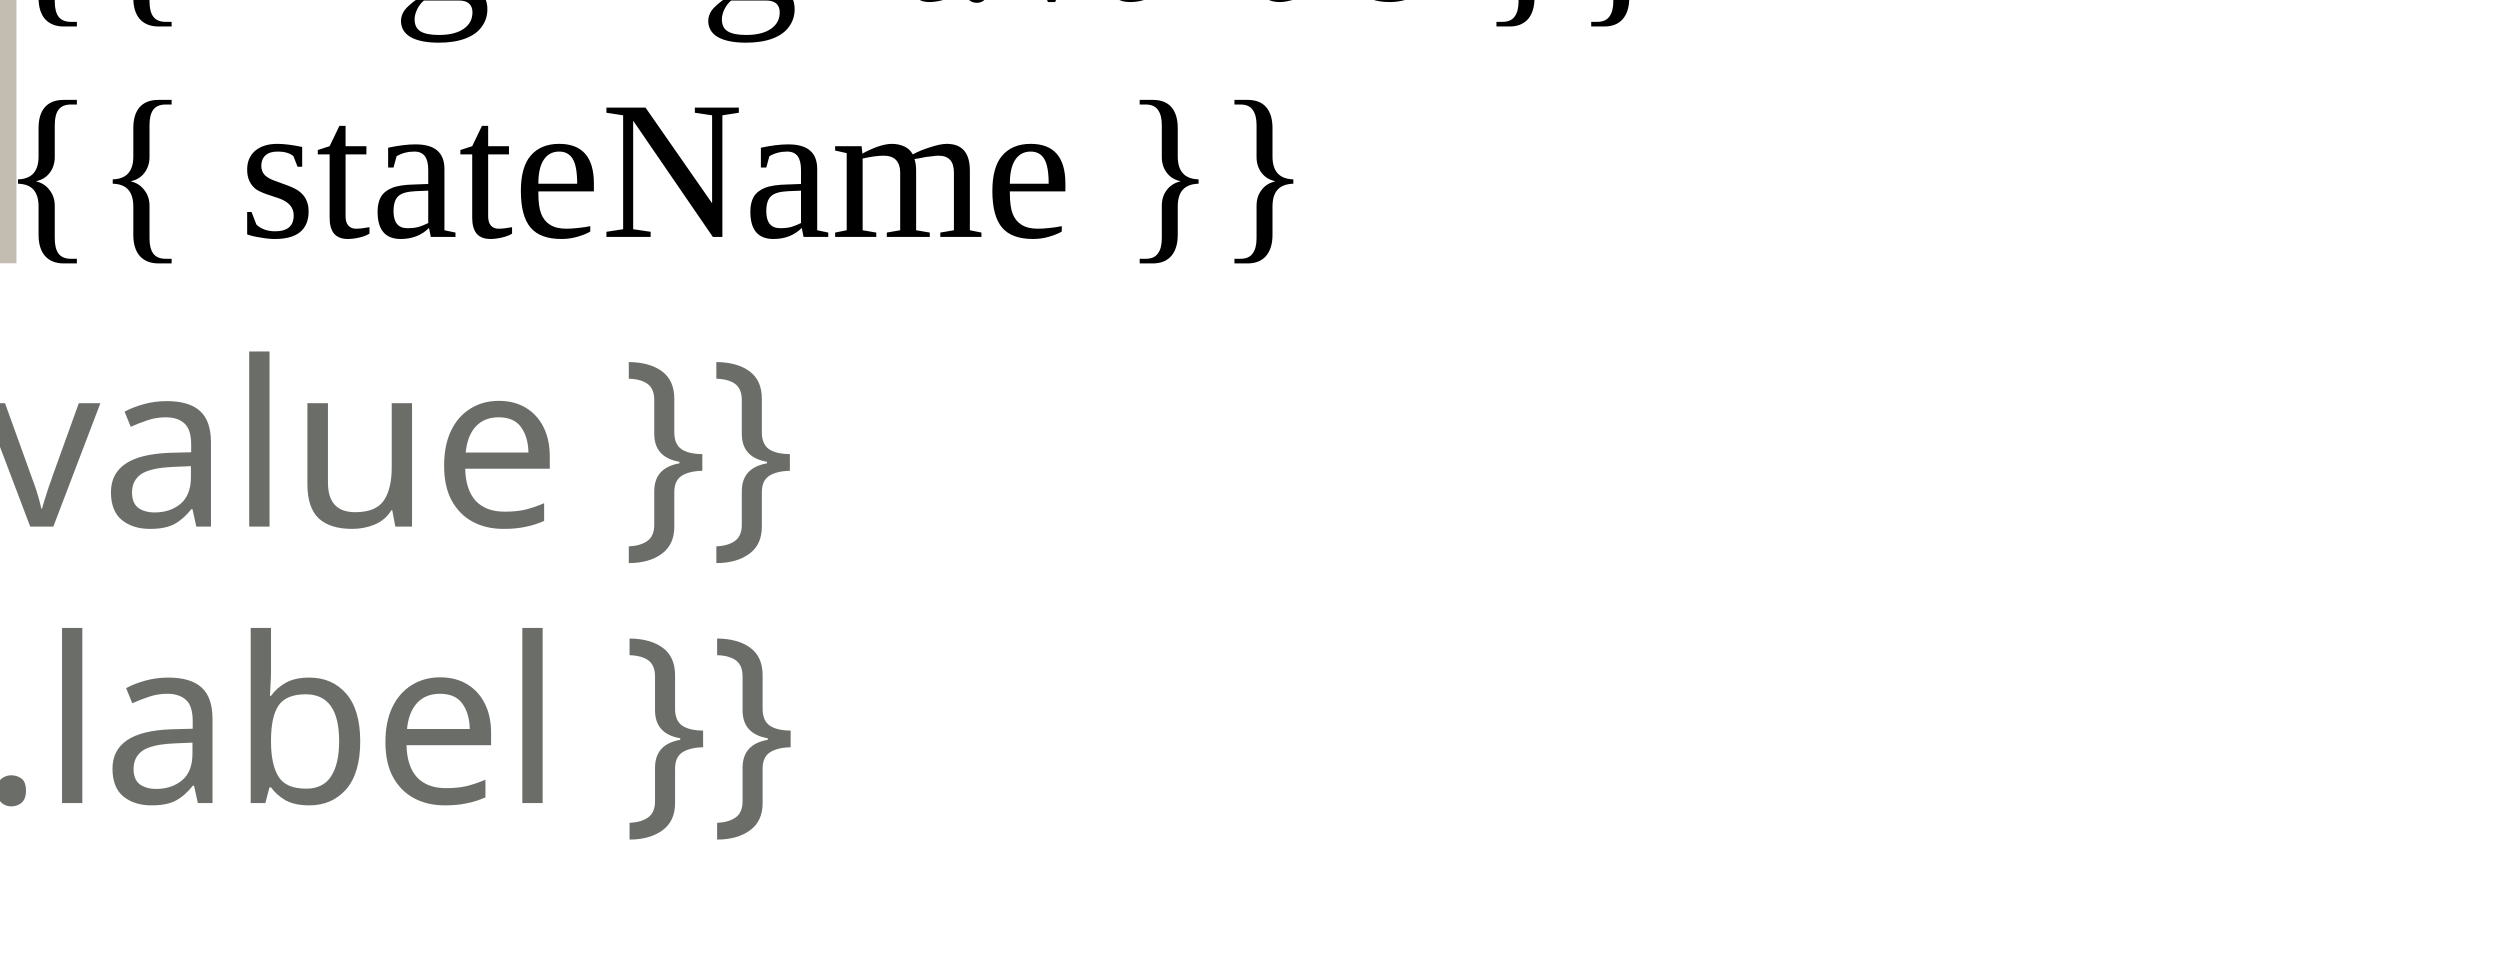
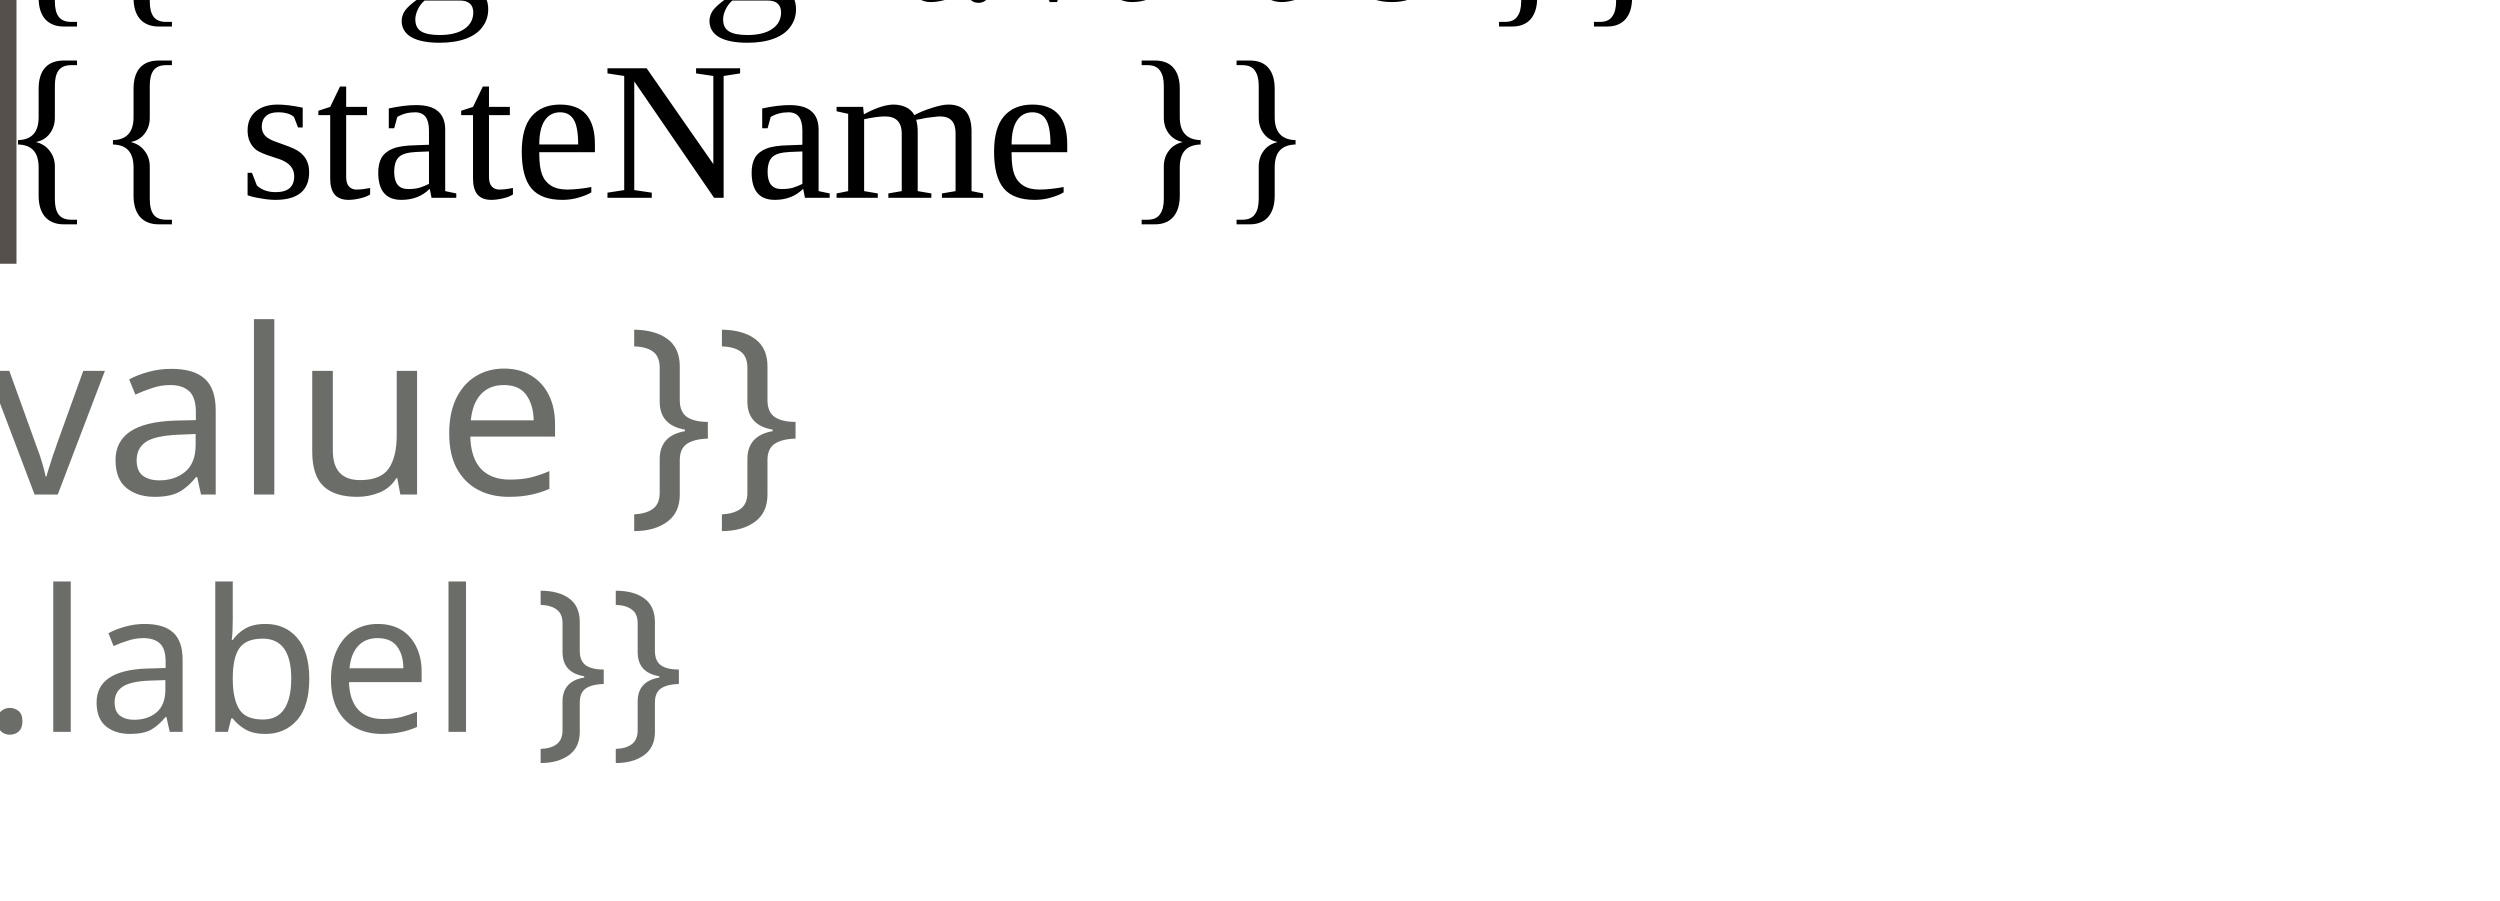
- <svg xmlns="http://www.w3.org/2000/svg" class="demographics-barcode-chart" width="{{ width }}" height="{{ height }}" viewBox="0 0 {{ width }} {{ height }}" preserveAspectRatio="xMinYMin" version="1.1">
+ <svg xmlns="http://www.w3.org/2000/svg" id="demographics-barcode-chart" width="{{ width }}" height="{{ height }}" viewBox="0 0 {{ width }} {{ height }}" preserveAspectRatio="xMinYMin" version="1.1">
  <g class="stateTicks" transform="translate({{margin.left}},16)">
  {% for stateTickVal in stateTicks %}
-     <line stroke="#000" stroke-width="1.5px" stroke-opacity="0.2" x1="{{ stateTickVal }}" x2="{{ stateTickVal }}" y1="{{ margin.top }}" y2="{{ height - margin.bottom - 20 }}" />
+     <line stroke="#000" stroke-width="2.5px" stroke-opacity="0.2" x1="{{ stateTickVal }}" x2="{{ stateTickVal }}" y1="{{ margin.top }}" y2="{{ height - margin.bottom - 20 }}" />
  {% endfor %}
</g>
  <g class="highlight" transform="translate({{margin.left}},16)">
  {# highlight tick pink #}
-   <line stroke="#FF21AA" stroke-width="1.5px" stroke-opacity="1" x1="{{ highlight.position }}" x2="{{ highlight.position }}" y1="{{ margin.top }}" y2="{{ height - margin.bottom - 20 }}" />
+   <line stroke="#FF21AA" stroke-width="2.5px" stroke-opacity="1" x1="{{ highlight.position }}" x2="{{ highlight.position }}" y1="{{ margin.top }}" y2="{{ height - margin.bottom - 20 }}" />
  
  {# label the highlight with state name and val #}
  <line stroke="#000" x1="{{ highlight.position }}" x2="{{ highlight.position }}" y1="{{ margin.top - 5}}" y2="{{ margin.top - 20 }}" />
    <line stroke="#000" x1="{{ highlight.position }}" x2="{% if highlight.textDirection == 'start' %}{{ highlight.position + 10 }}{% else %}{{ highlight.position - 10 }}{% endif %}" y1="{{ margin.top - 20 }}" y2="{{ margin.top - 20 }}" />
-     <text text-anchor="{{ highlight.textDirection }}" transform="translate({% if highlight.textDirection == 'start' %}{{ highlight.position + 15 }}{% else %}{{ highlight.position - 15 }}{% endif %}, {{ margin.top - 35 }})">
+     <text text-anchor="{{ highlight.textDirection }}" transform="translate({% if highlight.textDirection == 'start' %}{{ highlight.position + 15 }}{% else %}{{ highlight.position - 15 }}{% endif %}, {{ margin.top - 32 }})">
      <tspan x="0">{{ highlight.value }}</tspan>
-       <tspan x="0" dy="1.2em">{{ stateName }}</tspan>
+       <tspan x="0" dy="1em">{{ stateName }}</tspan>
    </text>
  </g>
-   <g class="xAxis" transform="translate({{margin.left}},{{ height - (margin.bottom) }})" fill="none" font-size="10" font-family="sans-serif" text-anchor="middle">
-     <line class="domain" stroke="#C3BCB0" x1="0" x2="{{ width - (margin.left+margin.right) }}" y1="0.5" y2="0.5" />
-     <g class="xAxis">
+   <g class="xAxis" transform="translate({{margin.left}},{{ height - (margin.bottom) }})" fill="none" font-family="sans-serif" text-anchor="middle">
+     <line class="domain" stroke="#55514A" x1="0" x2="{{ width - (margin.left+margin.right) }}" y1="0.5" y2="0.5" />
  {% for xTick in xTicks %}
-     <g class="tick us-min" transform="translate( {{ xTick.position }}, 0)">
-         <line stroke="#C3BCB0" y2="16" x1="0.5" x2="0.5" />
-         <text font-size="14px" fill="#6b6e68" y="2" x="0" dy="1em" text-anchor="middle" transform="translate(0, 16)">
-           <tspan x="0">{{ xTick.value }}</tspan>
-           <tspan x="0" dy="1.2em">{{ xTick.label }}</tspan>
-         </text>
-       </g>
+     <g class="tick" transform="translate( {{ xTick.position }}, 0)">
+       <line stroke="#55514A" y2="16" x1="0.5" x2="0.5" />
+       <text fill="#6b6e68" y="2" x="0" dy="1em" text-anchor="middle" transform="translate(0, 16)">
+         <tspan x="0" text-anchor="middle" font-size="14px">{{ xTick.value }}</tspan>
+         <tspan x="0" dy="1.2em" text-anchor="middle" font-size="12px">{{ xTick.label }}</tspan>
+       </text>
+     </g>
  {% endfor %}
-   </g>
-   </g>
+ </g>
</svg>
